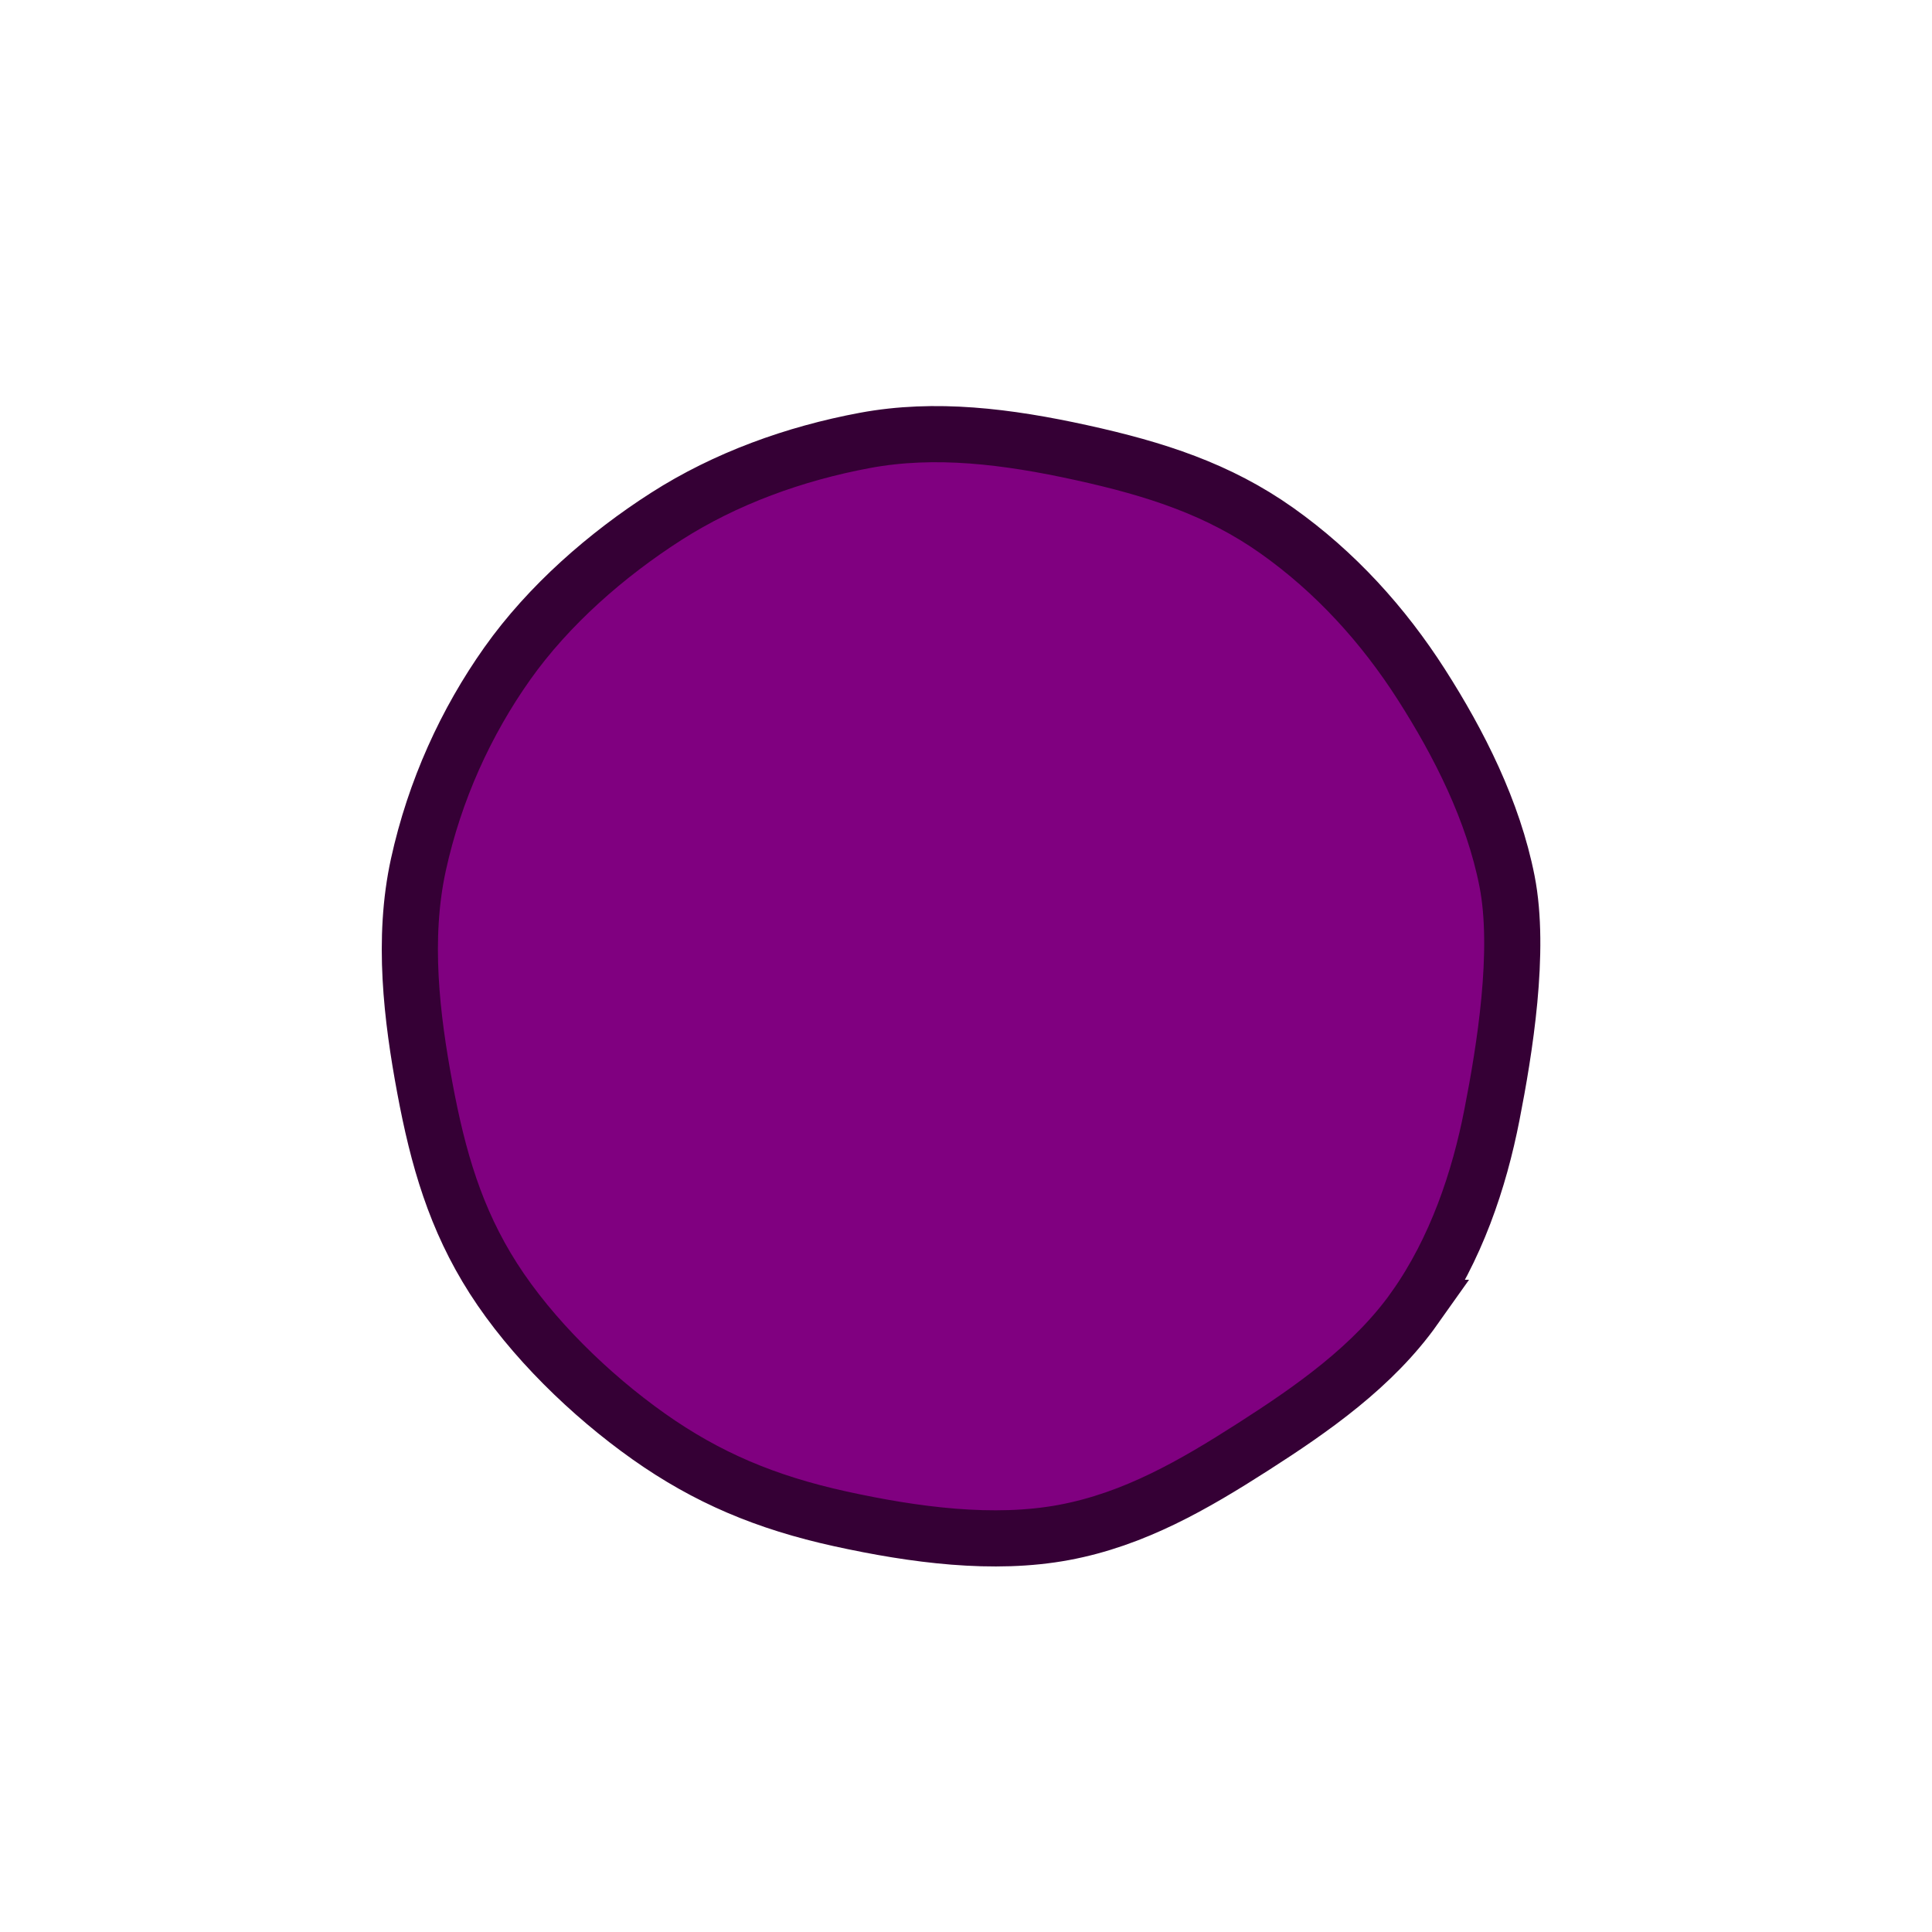
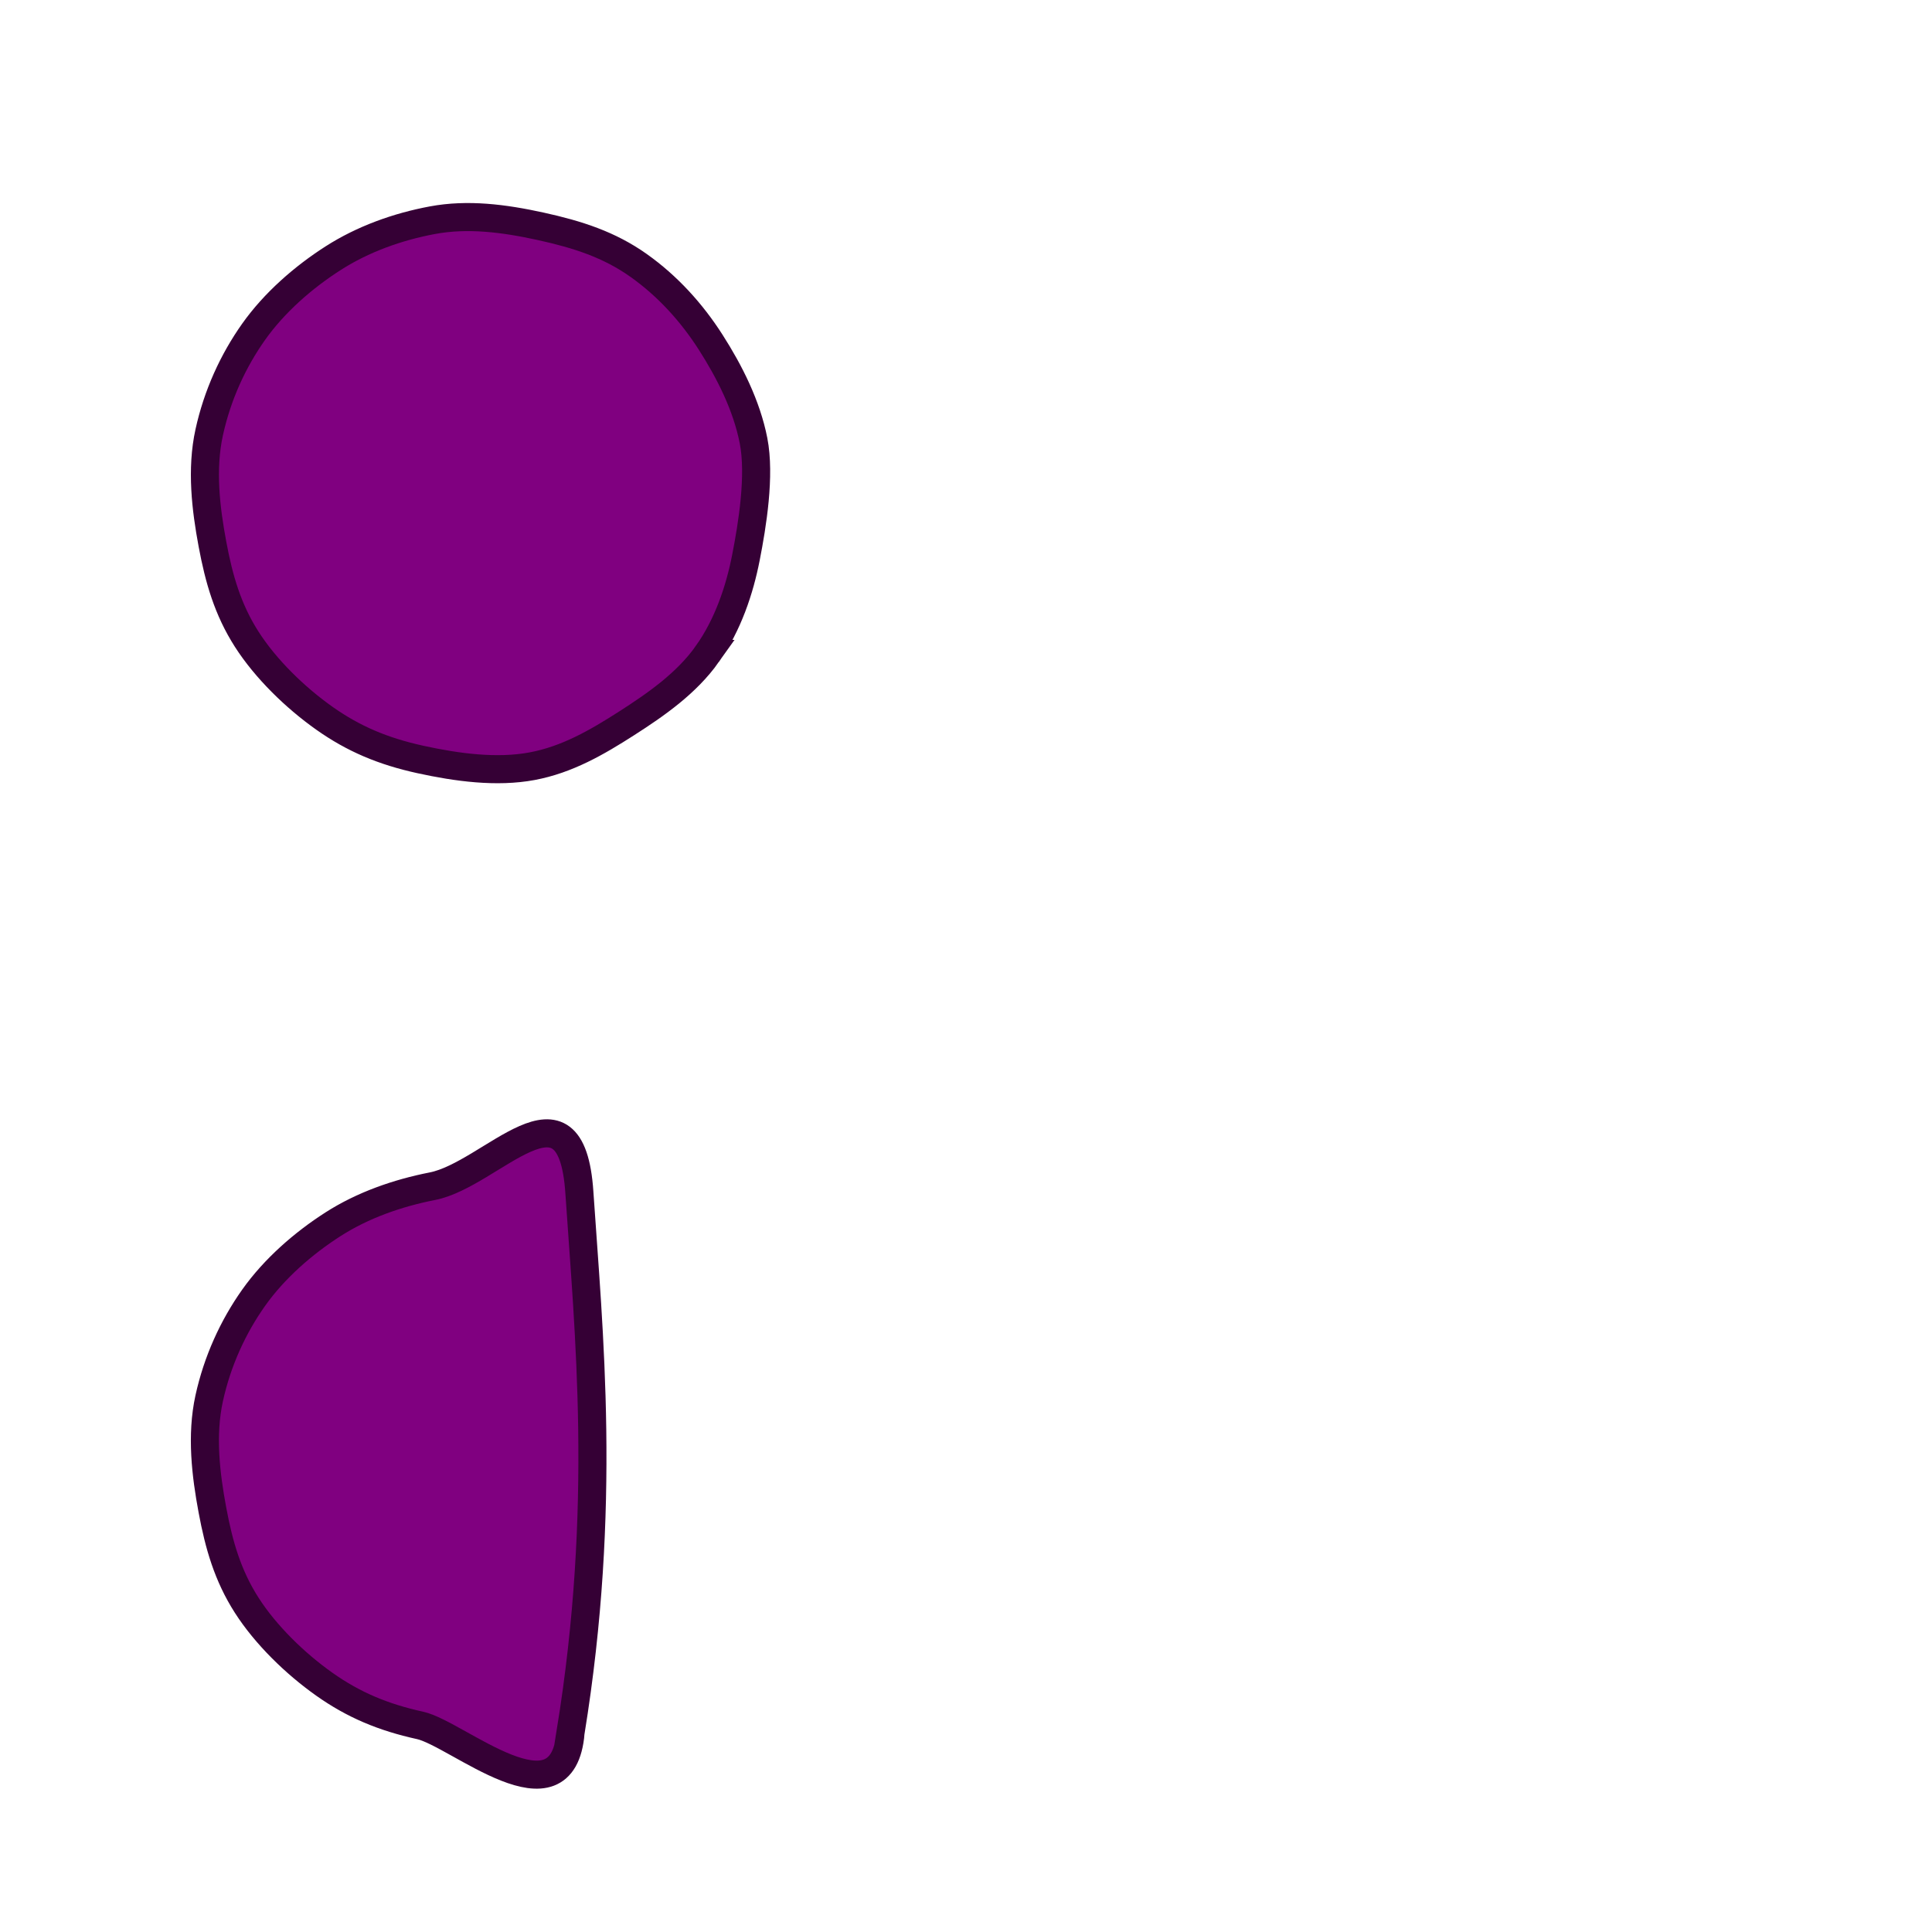
- <svg xmlns="http://www.w3.org/2000/svg" width="50" height="50" id="svg2" version="1.1">
+ <svg xmlns="http://www.w3.org/2000/svg" width="100" height="100" id="svg2" version="1.1">
  <defs id="defs4">
    </defs>
-   <g id="layer1" transform="translate(0,-1002.362)">
-     <path id="path3003" d="m 36.614,1036.209 c -1.07,1.511 -2.644,2.61 -4.18,3.594 -1.536,0.984 -3.079,1.88 -4.899,2.219 -1.82,0.339 -3.868,0.069 -5.791,-0.353 -1.922,-0.422 -3.448,-1.065 -4.96,-2.135 -1.511,-1.07 -3.031,-2.549 -4.014,-4.085 -0.983,-1.536 -1.436,-3.111 -1.775,-4.931 -0.339,-1.82 -0.588,-3.859 -0.166,-5.782 0.422,-1.923 1.23,-3.691 2.3,-5.202 1.07,-1.511 2.575,-2.823 4.111,-3.806 1.536,-0.984 3.322,-1.629 5.142,-1.968 1.82,-0.339 3.684,-0.105 5.607,0.317 1.922,0.422 3.547,0.949 5.058,2.019 1.511,1.07 2.753,2.442 3.736,3.978 0.983,1.536 1.862,3.277 2.219,5.094 0.355,1.81 -0.064,4.375 -0.392,6.05 -0.327,1.675 -0.927,3.479 -1.997,4.991 z" style="fill:#800080;fill-opacity:1;stroke:#350035;stroke-width:1.453;stroke-linecap:butt;stroke-miterlimit:4;stroke-opacity:1;stroke-dashoffset:0" />
+   <g id="layer1" transform="translate(0,-952.3622)">
+     <path id="path3003-2" d="m 36.614,986.209 c -1.07,1.511 -2.644,2.61 -4.18,3.594 -1.536,0.984 -3.079,1.88 -4.899,2.219 -1.82,0.339 -3.868,0.069 -5.791,-0.353 -1.922,-0.422 -3.448,-1.065 -4.96,-2.135 -1.511,-1.07 -3.031,-2.549 -4.014,-4.085 -0.983,-1.536 -1.436,-3.111 -1.775,-4.931 -0.339,-1.82 -0.588,-3.859 -0.166,-5.782 0.422,-1.923 1.23,-3.691 2.3,-5.202 1.07,-1.511 2.575,-2.823 4.111,-3.806 1.536,-0.984 3.322,-1.629 5.142,-1.968 1.82,-0.339 3.684,-0.105 5.607,0.317 1.922,0.422 3.547,0.949 5.058,2.019 1.511,1.07 2.753,2.442 3.736,3.978 0.983,1.536 1.862,3.277 2.219,5.094 0.355,1.81 -0.064,4.375 -0.392,6.05 -0.327,1.675 -0.927,3.479 -1.997,4.991 z" style="fill:#800080;fill-opacity:1;stroke:#350035;stroke-width:1.453;stroke-linecap:butt;stroke-miterlimit:4;stroke-opacity:1;stroke-dashoffset:0" />
+     <path id="path3003-3" d="m 29.534,1042.022 c -0.406,4.935 -5.868,0.069 -7.791,-0.353 -1.922,-0.422 -3.448,-1.065 -4.96,-2.135 -1.511,-1.07 -3.031,-2.549 -4.014,-4.085 -0.983,-1.536 -1.436,-3.111 -1.775,-4.931 -0.339,-1.82 -0.588,-3.859 -0.166,-5.782 0.422,-1.923 1.23,-3.691 2.3,-5.202 1.07,-1.511 2.575,-2.823 4.111,-3.806 1.536,-0.984 3.325,-1.611 5.142,-1.968 3.082,-0.604 7.182,-6.034 7.607,0.317 0.482,7.213 1.446,16.25 -0.455,27.945 z" style="fill:#800080;fill-opacity:1;stroke:#350035;stroke-width:1.453;stroke-linecap:butt;stroke-miterlimit:4;stroke-opacity:1;stroke-dashoffset:0" />
  </g>
</svg>
